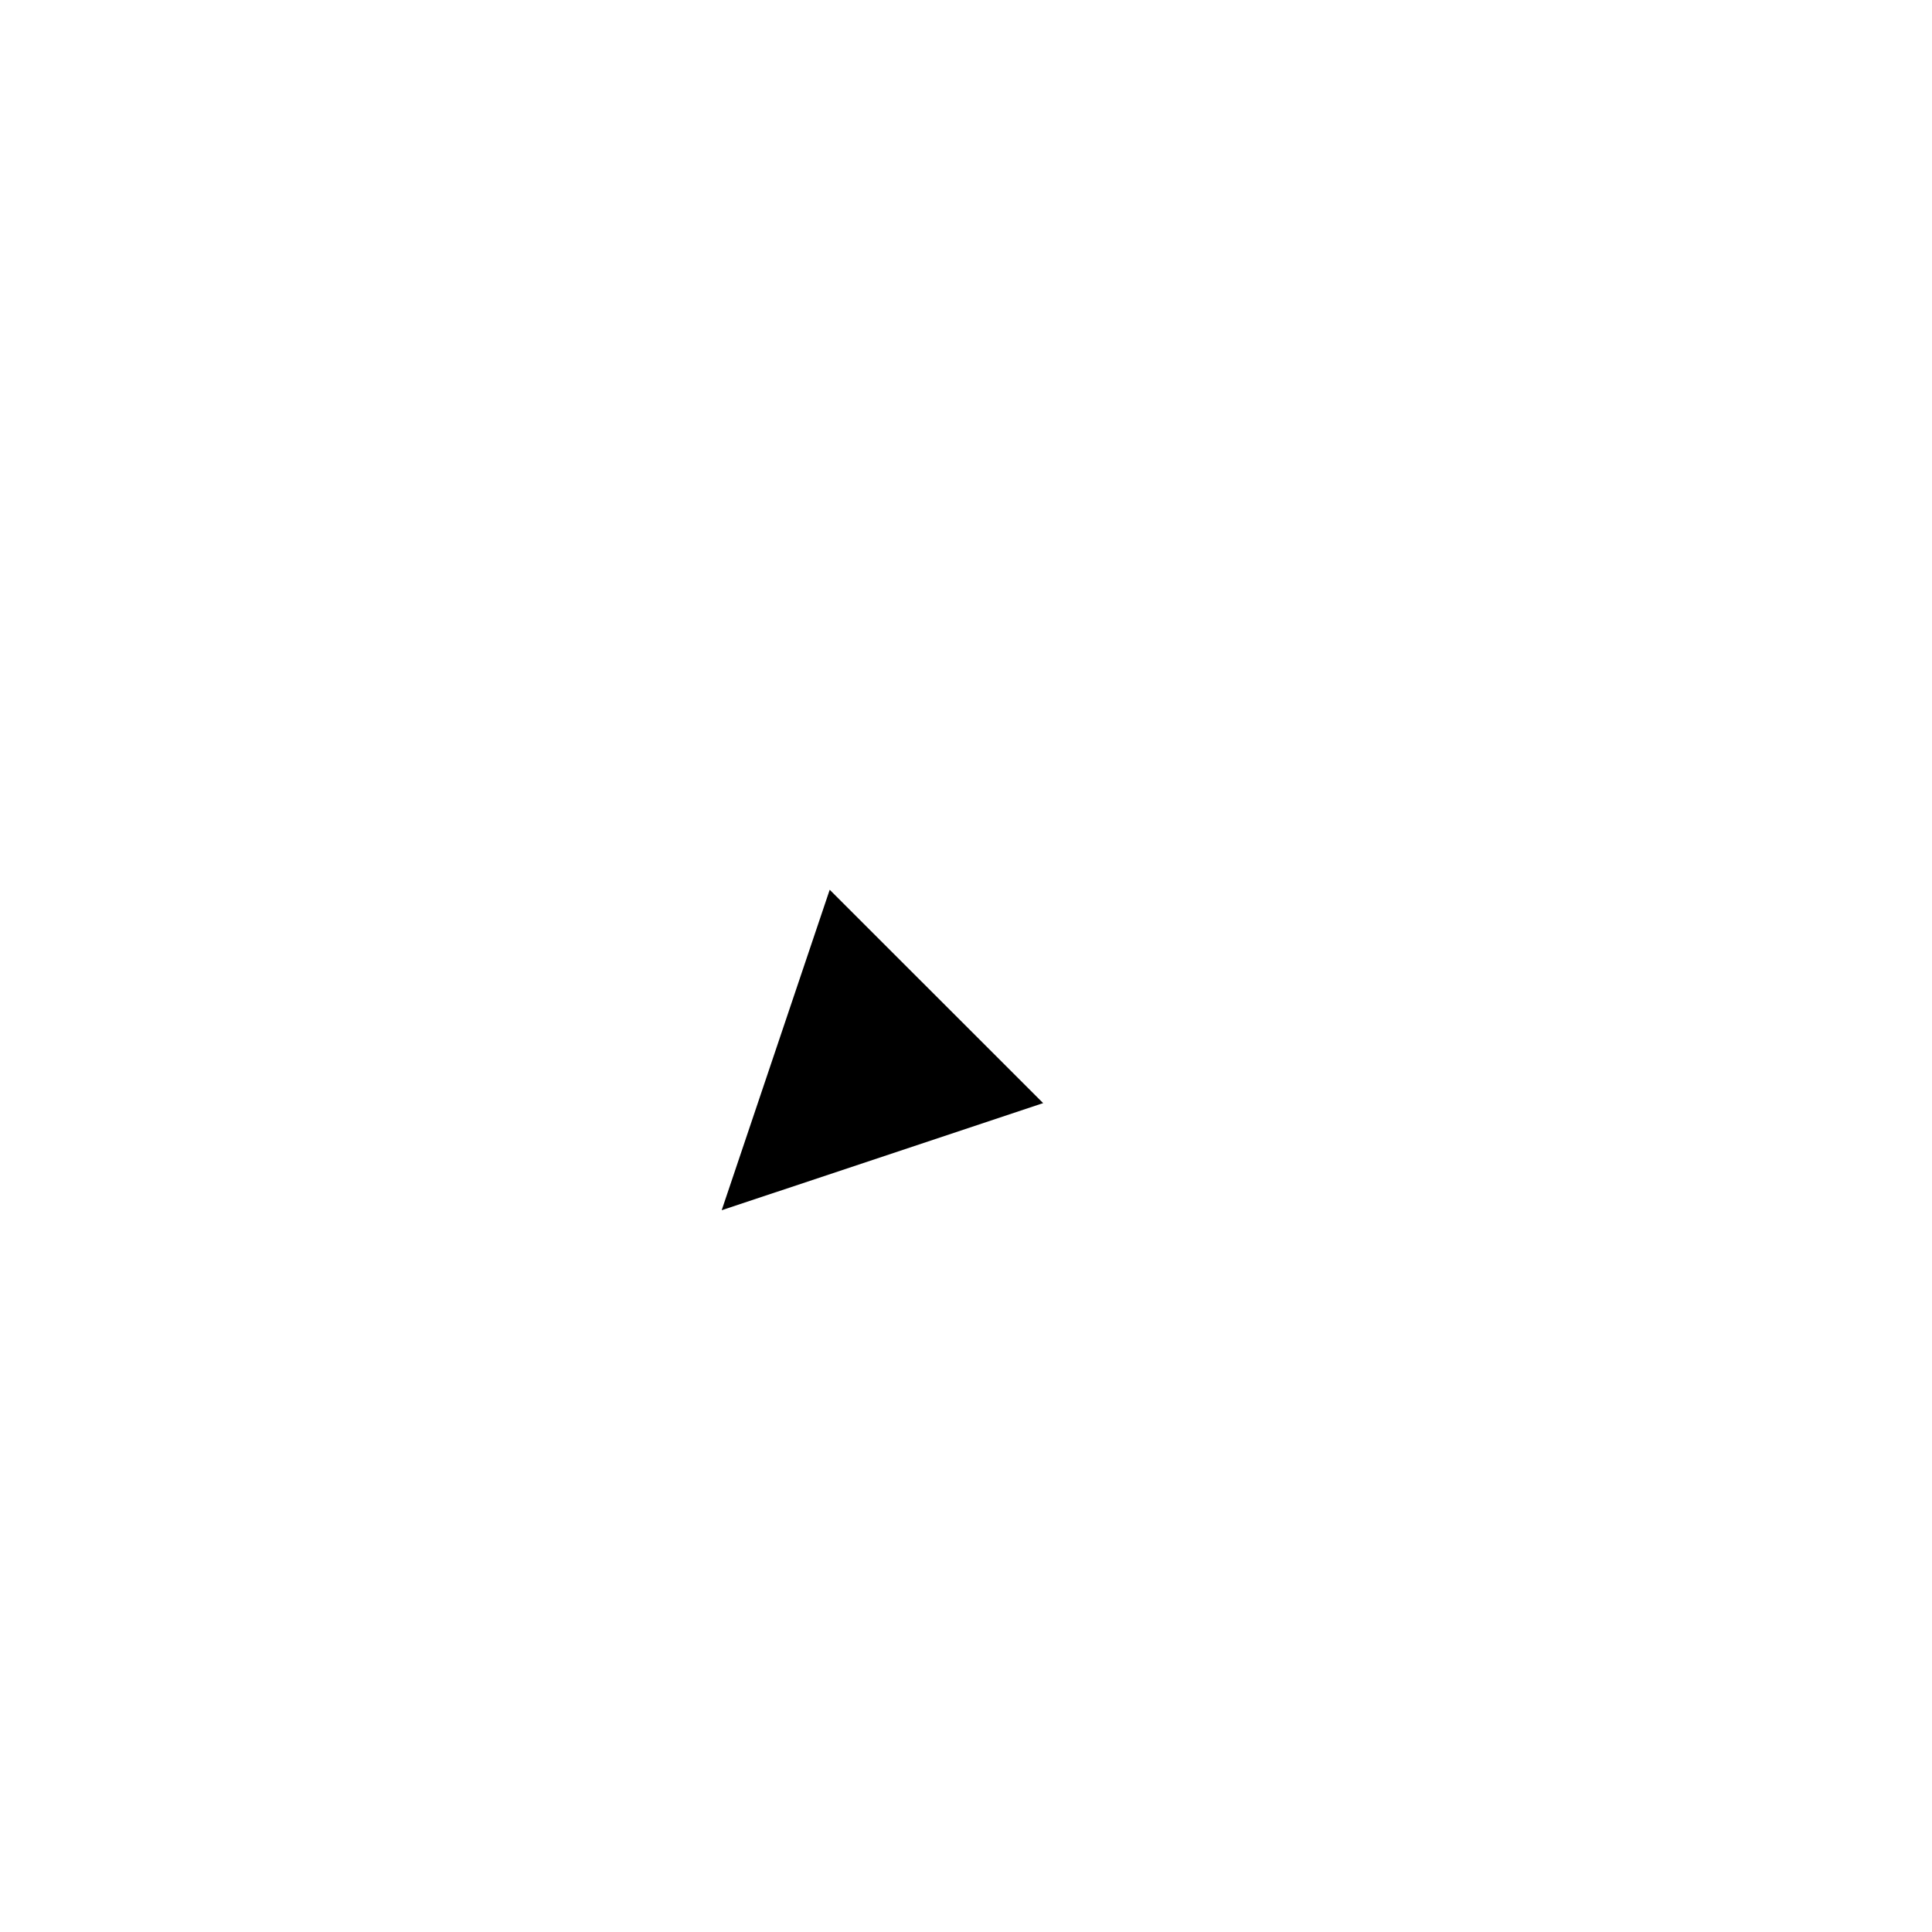
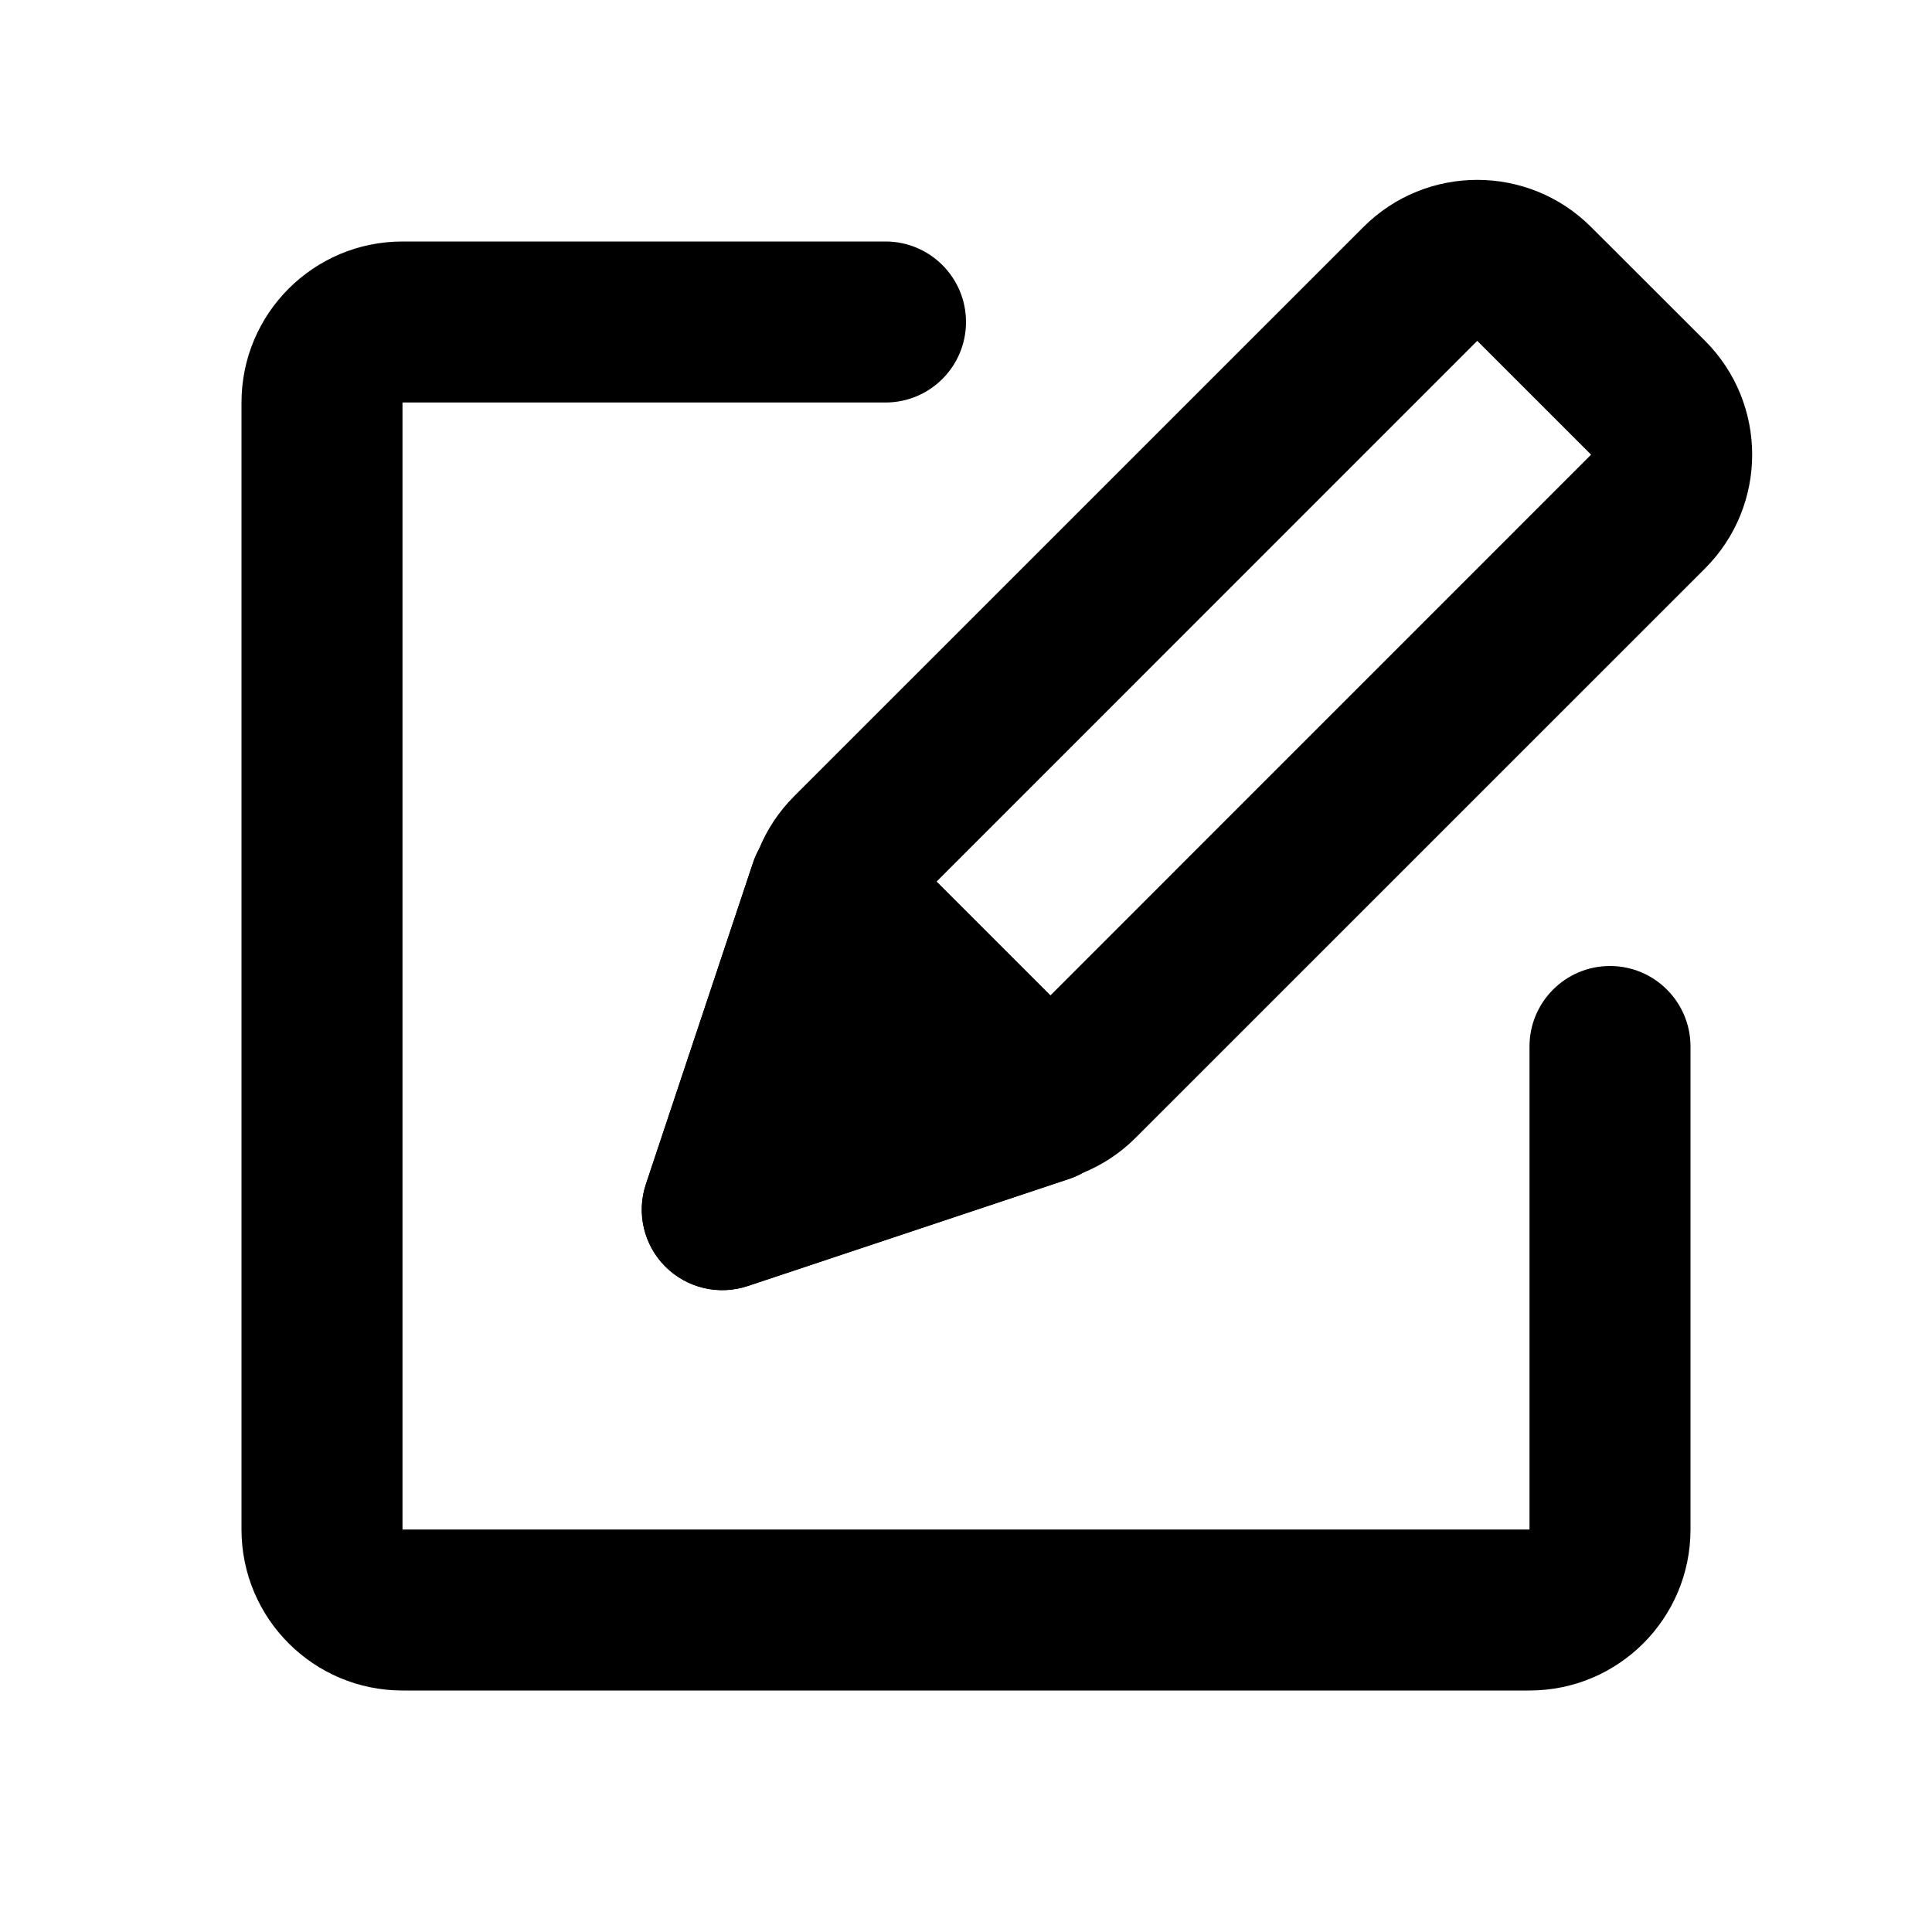
<svg xmlns="http://www.w3.org/2000/svg" width="24" height="24" fill="currentColor" viewBox="0 0 24 24">
-   <path d="m12.339 13.084.62.62-.008.002-.016.005-3.97 1.323 1.342-3.981.617.617 1.415 1.414Zm5.434-9.677.003-.003-.003.003Z" />
+   <path fill-rule="evenodd" d="M3 5a2 2 0 0 1 2-2h6a1 1 0 1 1 0 2H5v14h14v-6a1 1 0 1 1 2 0v6a2 2 0 0 1-2 2H5a2 2 0 0 1-2-2V5Z" clip-rule="evenodd" />
+   <path d="m8.023 14.711 1.331-3.992a1 1 0 0 1 1.656-.391l2.662 2.662a1 1 0 0 1-.391 1.655l-3.993 1.331a1 1 0 0 1-1.265-1.265Z" />
+   <path fill-rule="evenodd" d="M19.765 2.82a2 2 0 0 0-2.828 0L9.866 9.89c-.195.195-.341.42-.439.66a1.024 1.024 0 0 0-.073.168l-1.33 3.992a1 1 0 0 0 1.264 1.265l3.993-1.33c.059-.02.115-.045.167-.074.24-.097.466-.243.66-.438l7.072-7.071a2 2 0 0 0 0-2.829L19.765 2.82Zm-6.717 9.546 6.717-6.718-1.414-1.414-6.717 6.718 1.414 1.414Z" clip-rule="evenodd" />
</svg>
